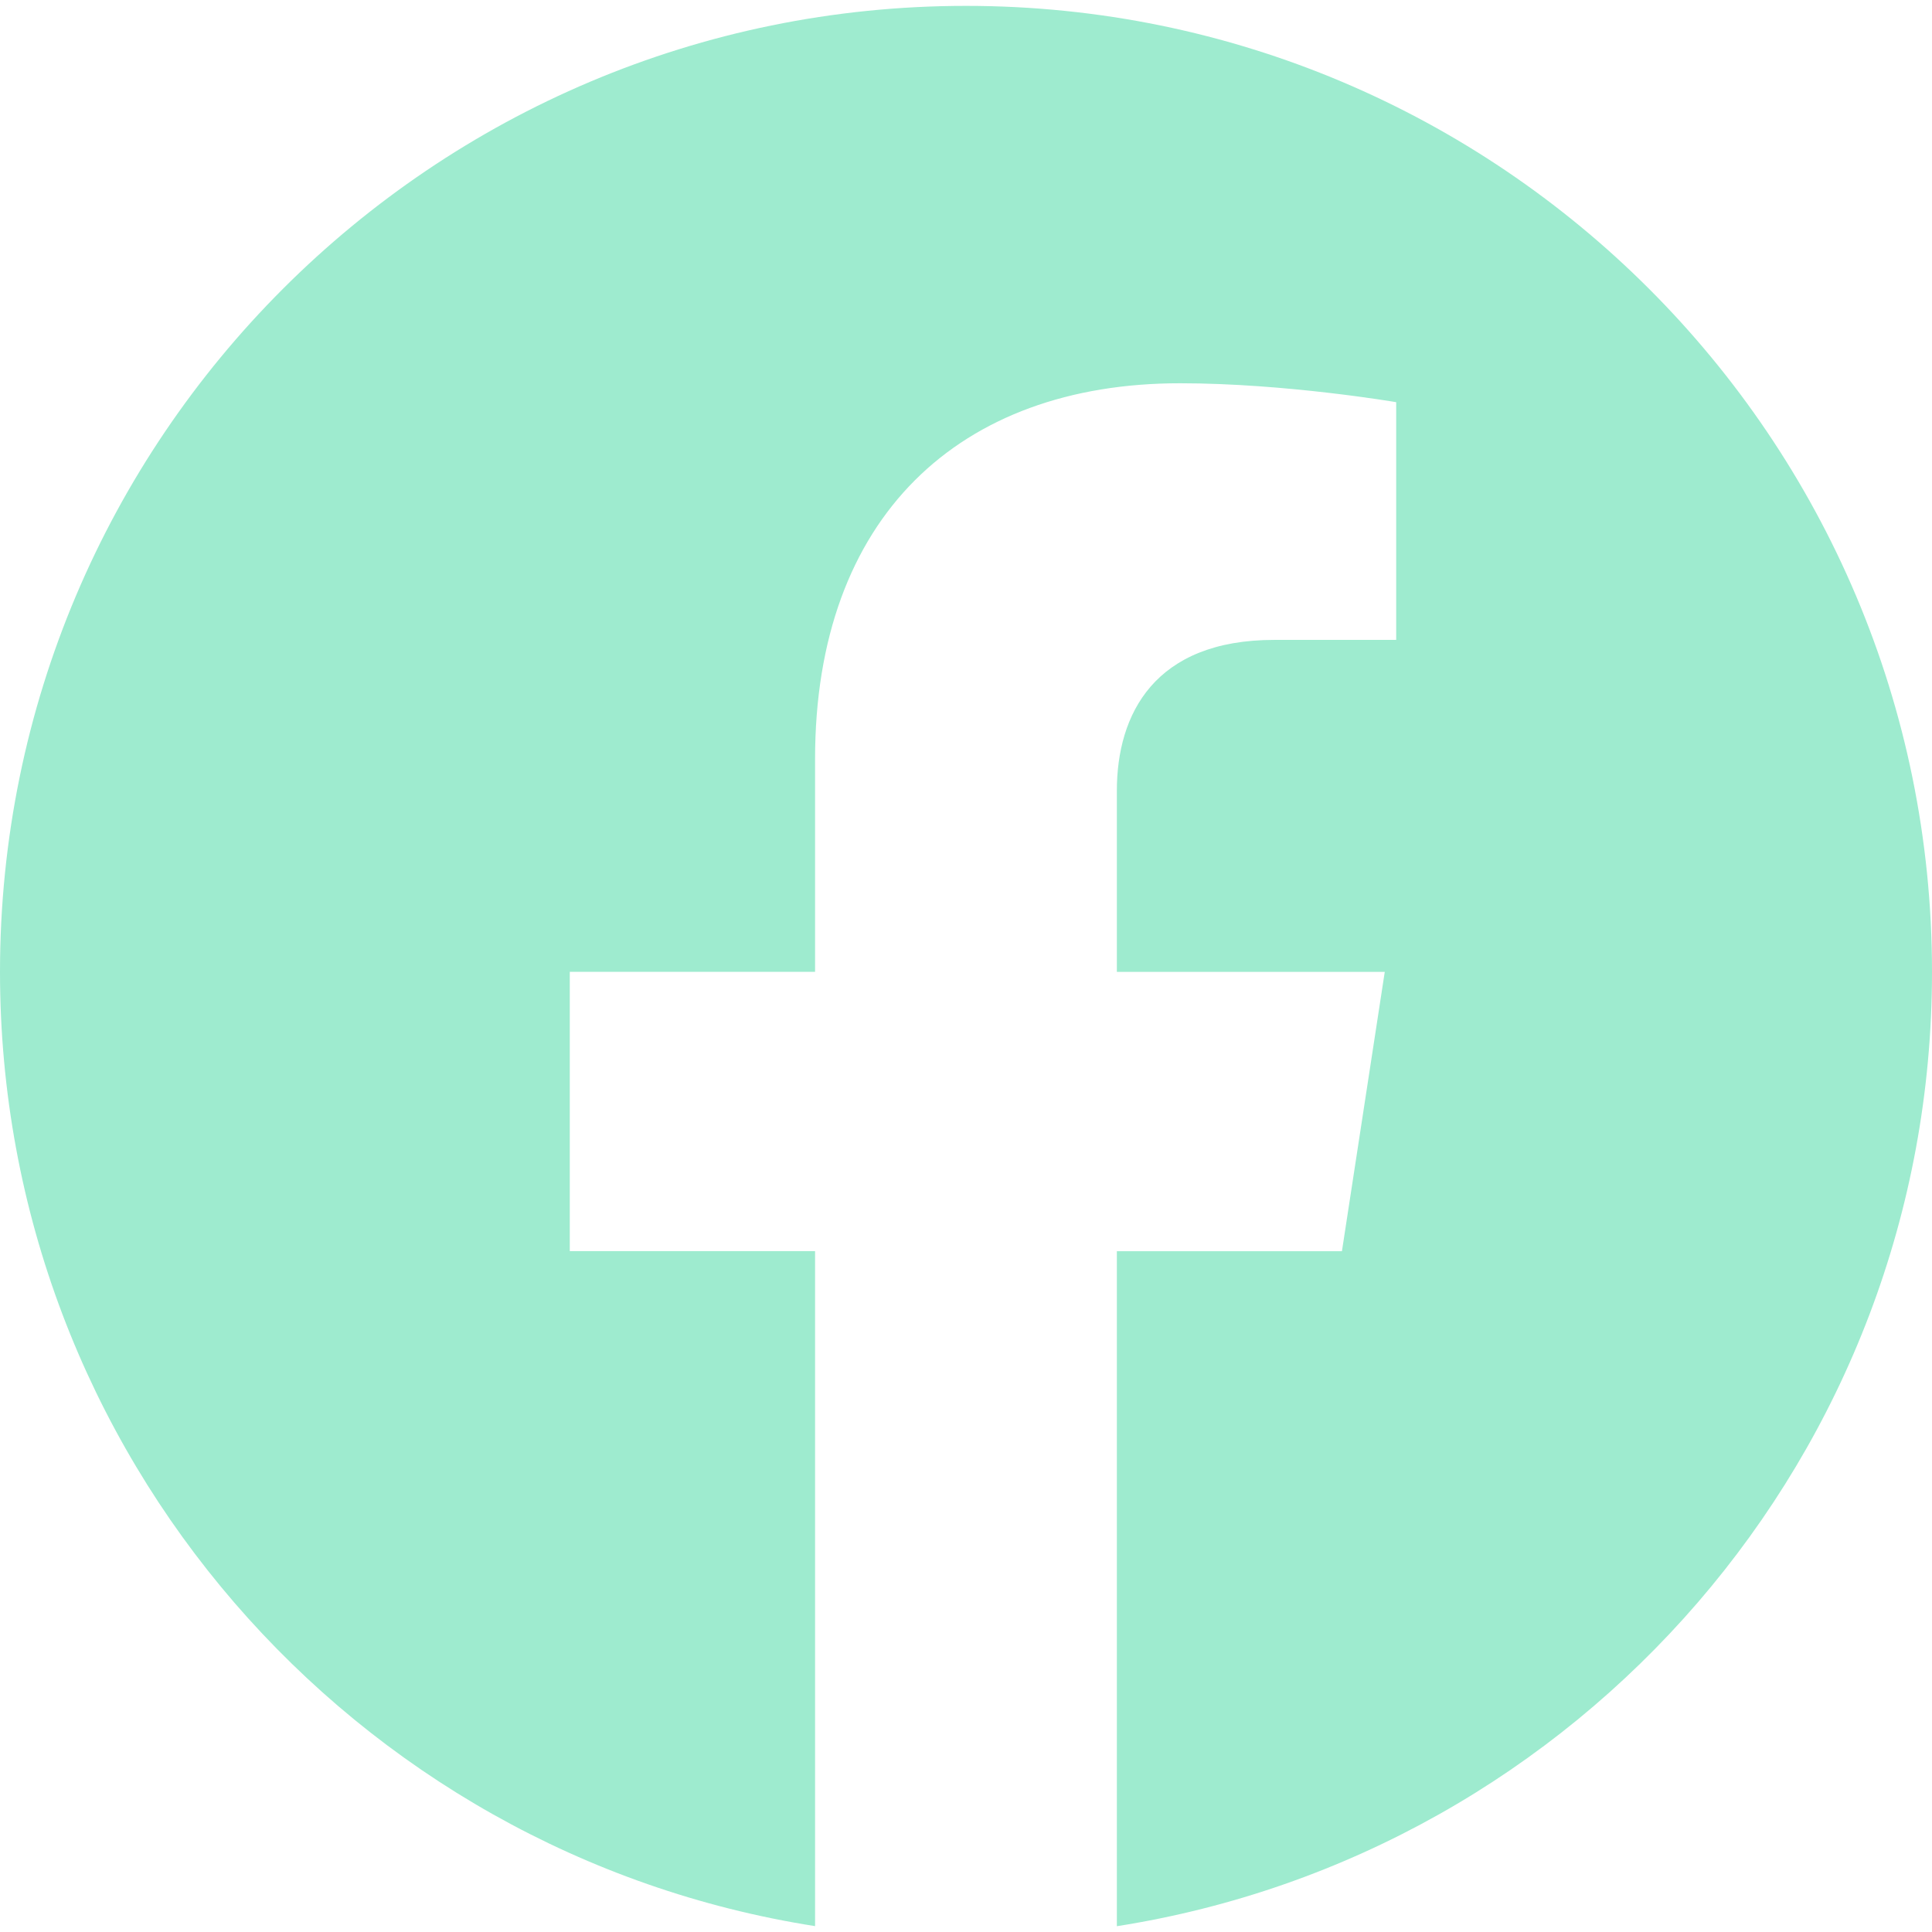
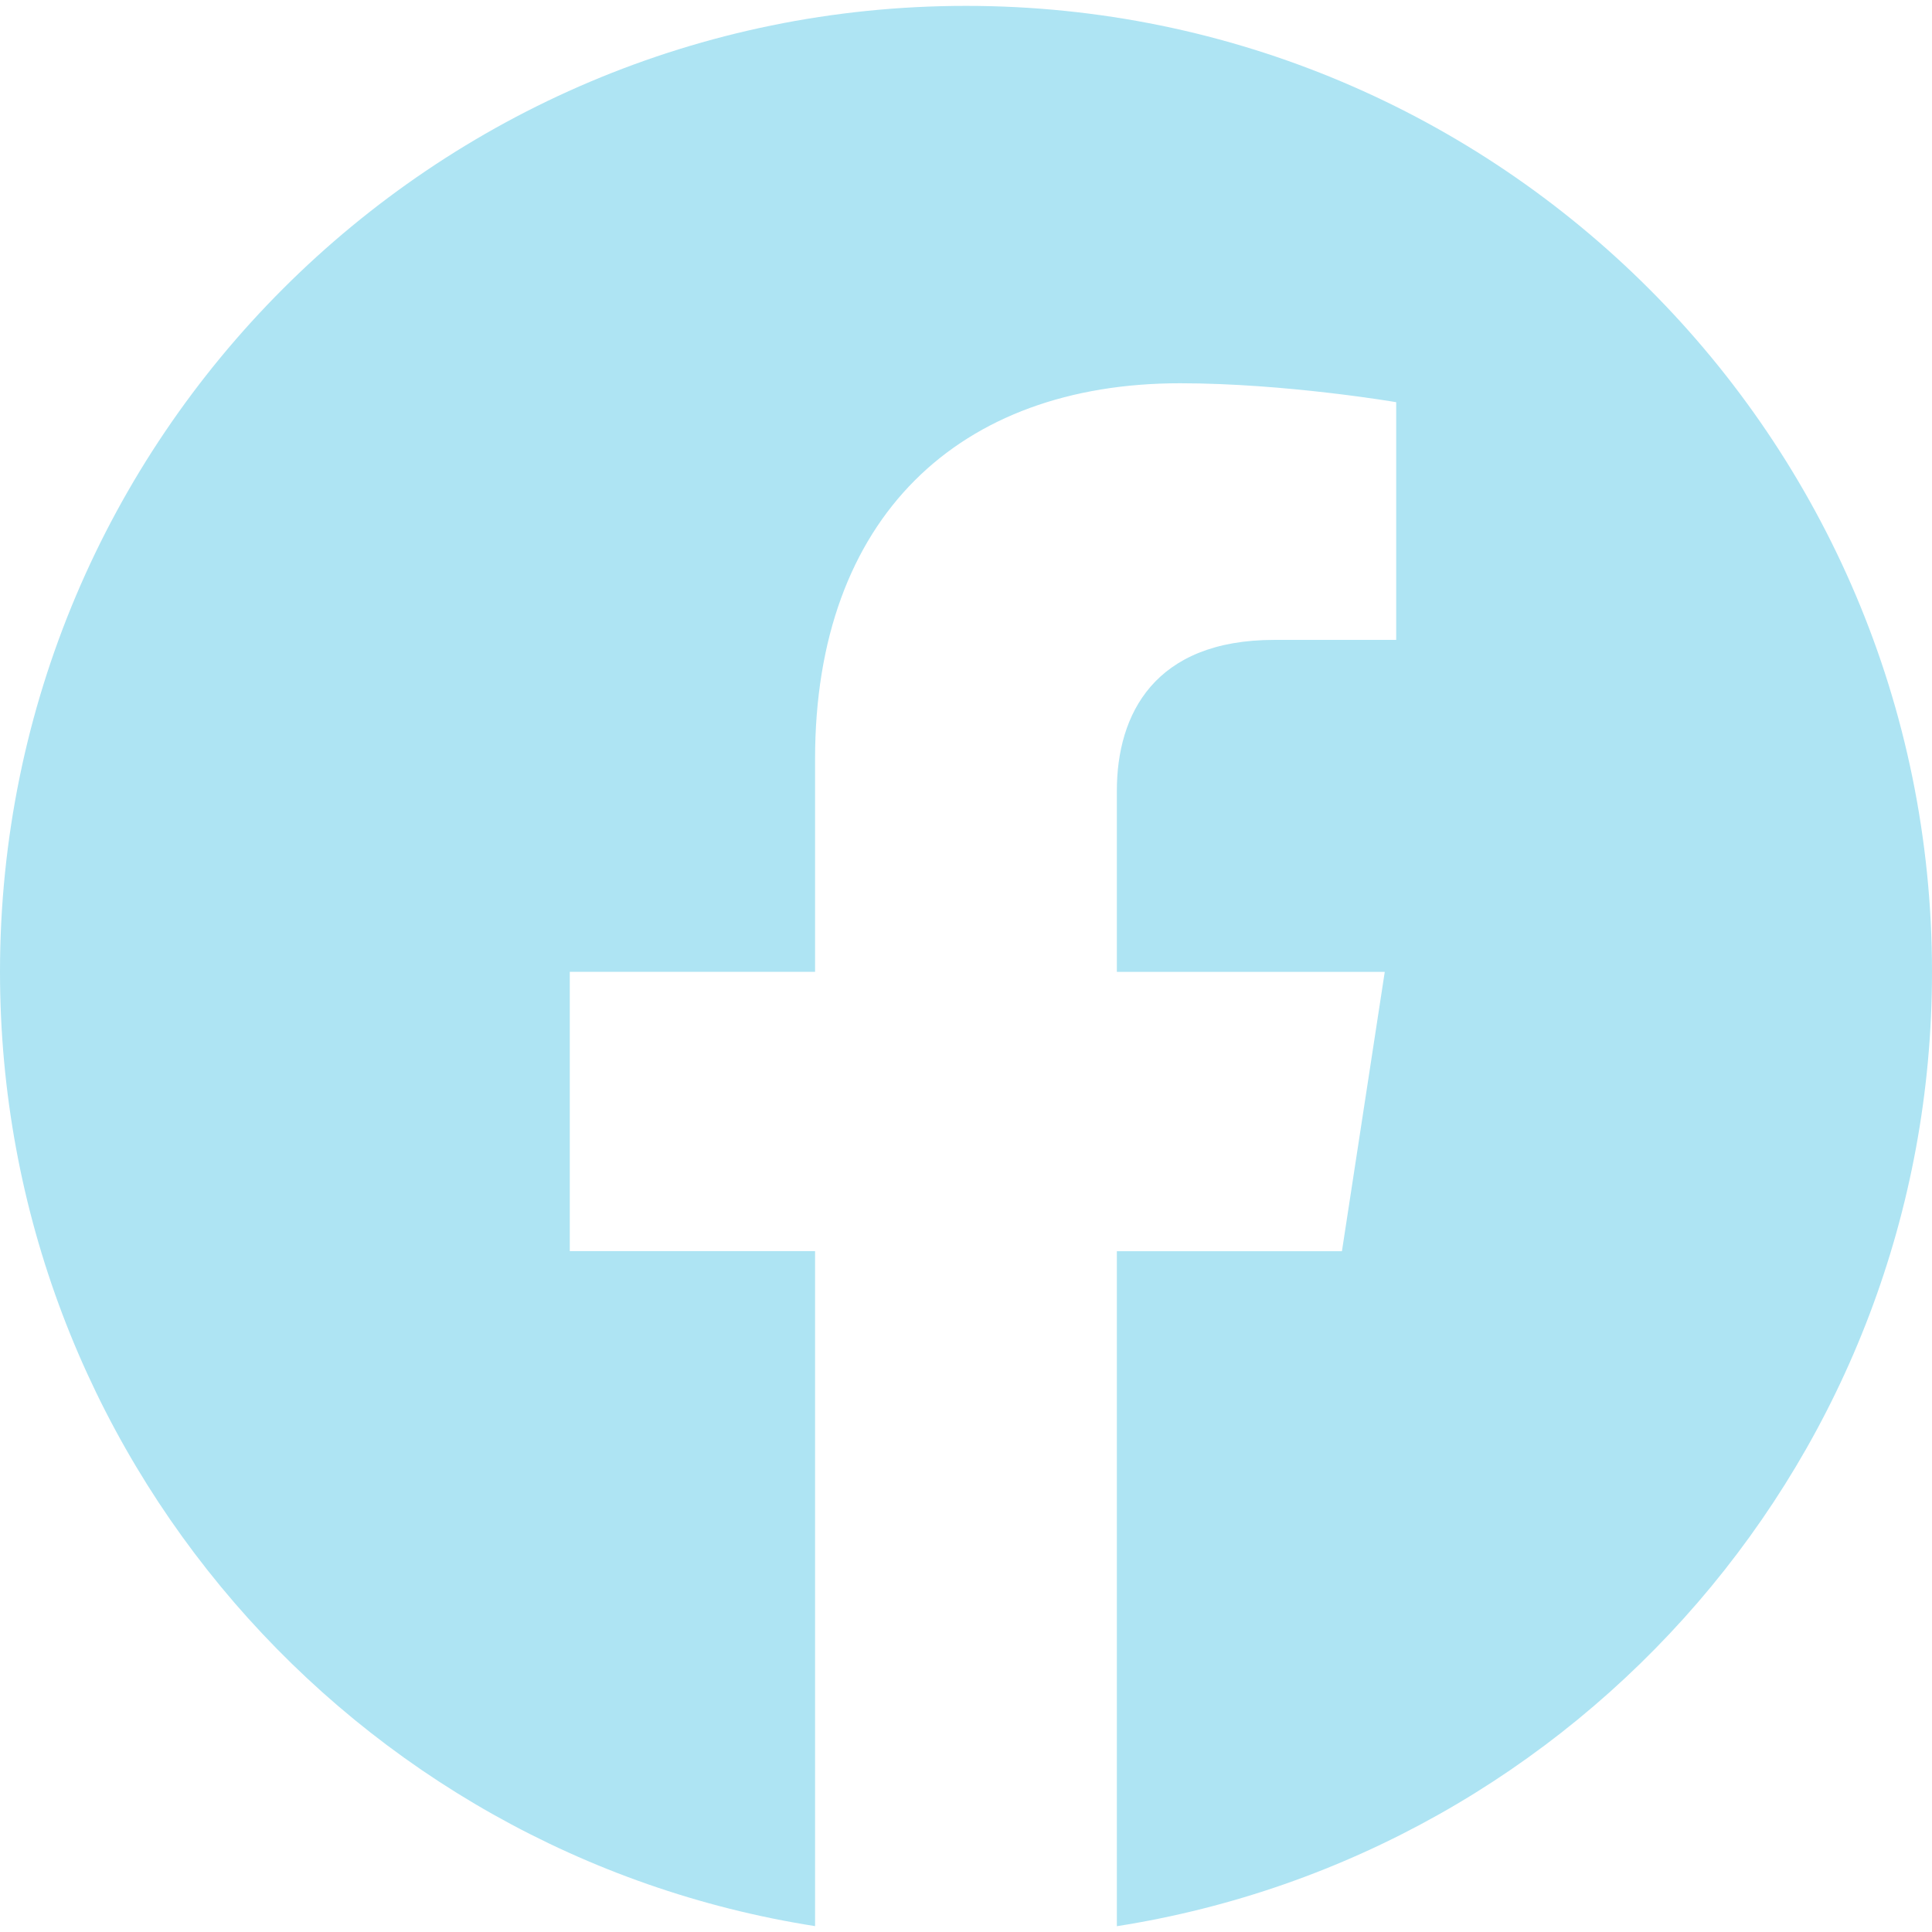
<svg xmlns="http://www.w3.org/2000/svg" role="img" viewBox="0 0 24 24">
-   <path d="M24 12.073c0-6.627-5.373-12-12-12s-12 5.373-12 12c0 5.99 4.388 10.954 10.125 11.854v-8.385H7.078v-3.47h3.047V9.43c0-3.007 1.792-4.669 4.533-4.669 1.312 0 2.686.235 2.686.235v2.953H15.83c-1.491 0-1.956.925-1.956 1.874v2.25h3.328l-.532 3.47h-2.796v8.385C19.612 23.027 24 18.062 24 12.073z" fill="#9EEBCF" />
+   <path d="M24 12.073c0-6.627-5.373-12-12-12s-12 5.373-12 12c0 5.99 4.388 10.954 10.125 11.854v-8.385H7.078v-3.47h3.047V9.43c0-3.007 1.792-4.669 4.533-4.669 1.312 0 2.686.235 2.686.235v2.953H15.83c-1.491 0-1.956.925-1.956 1.874v2.25h3.328l-.532 3.47h-2.796v8.385C19.612 23.027 24 18.062 24 12.073z" fill="#AEE4F3" />
</svg>
